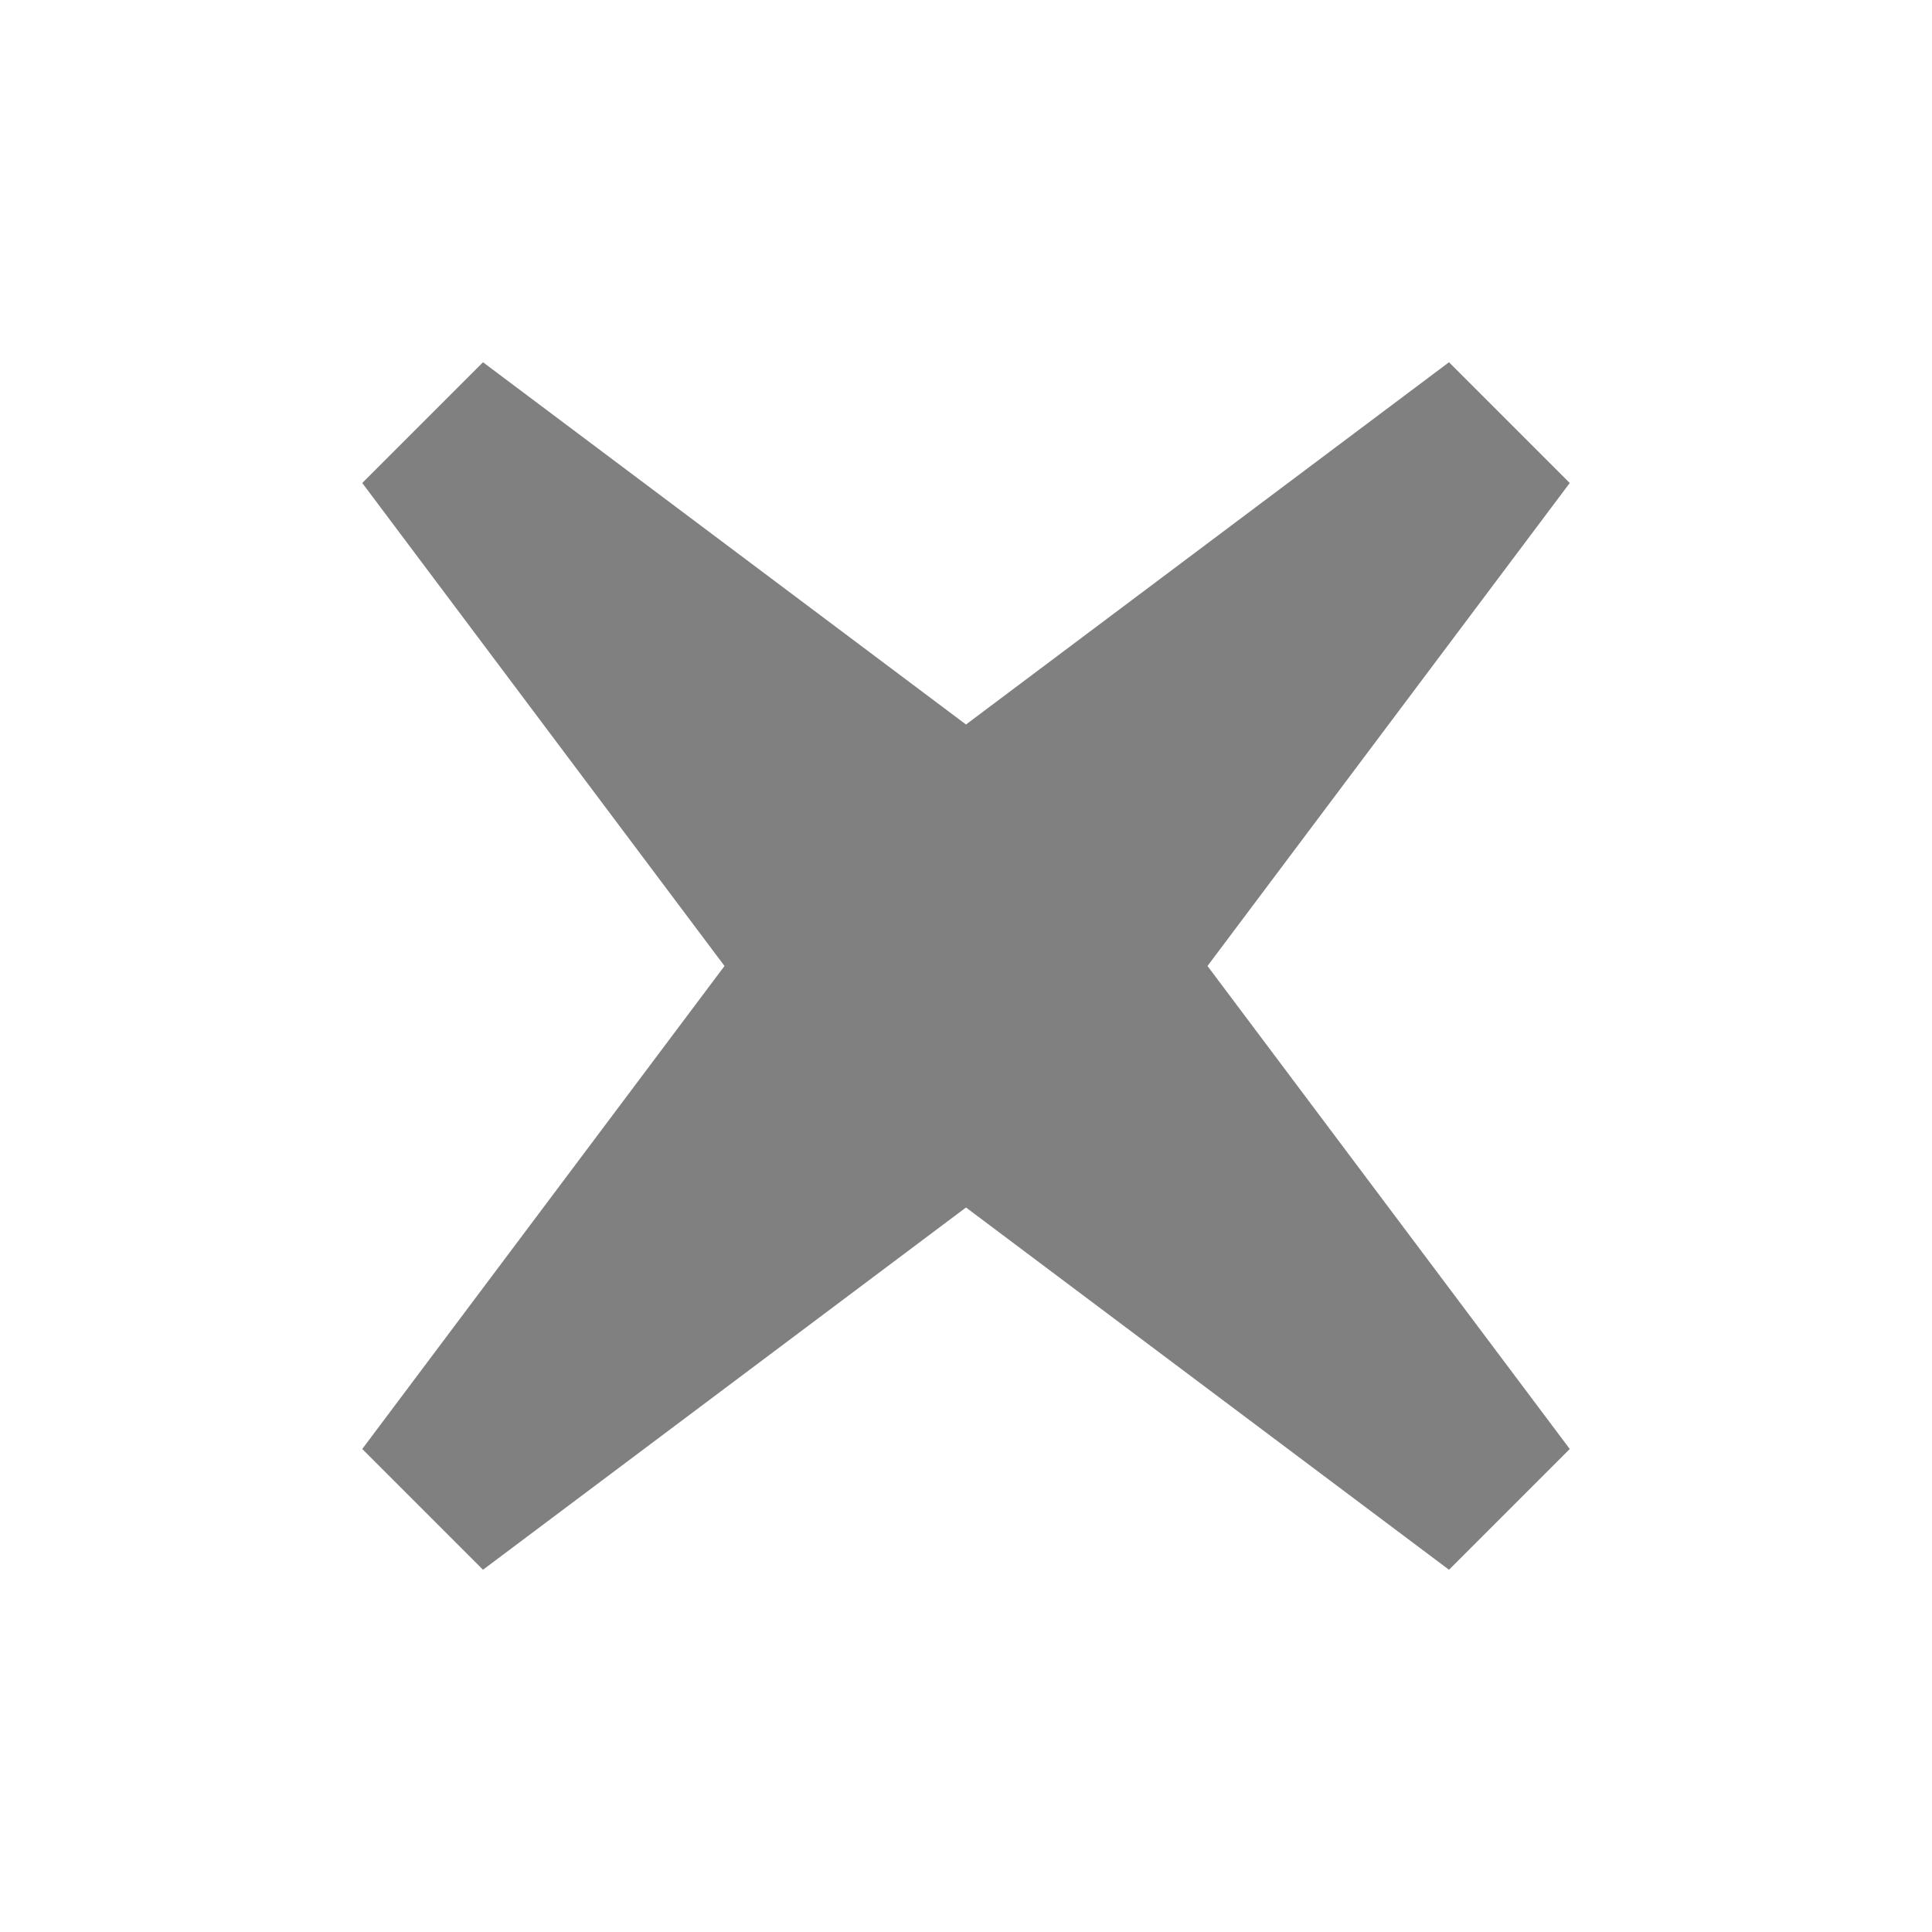
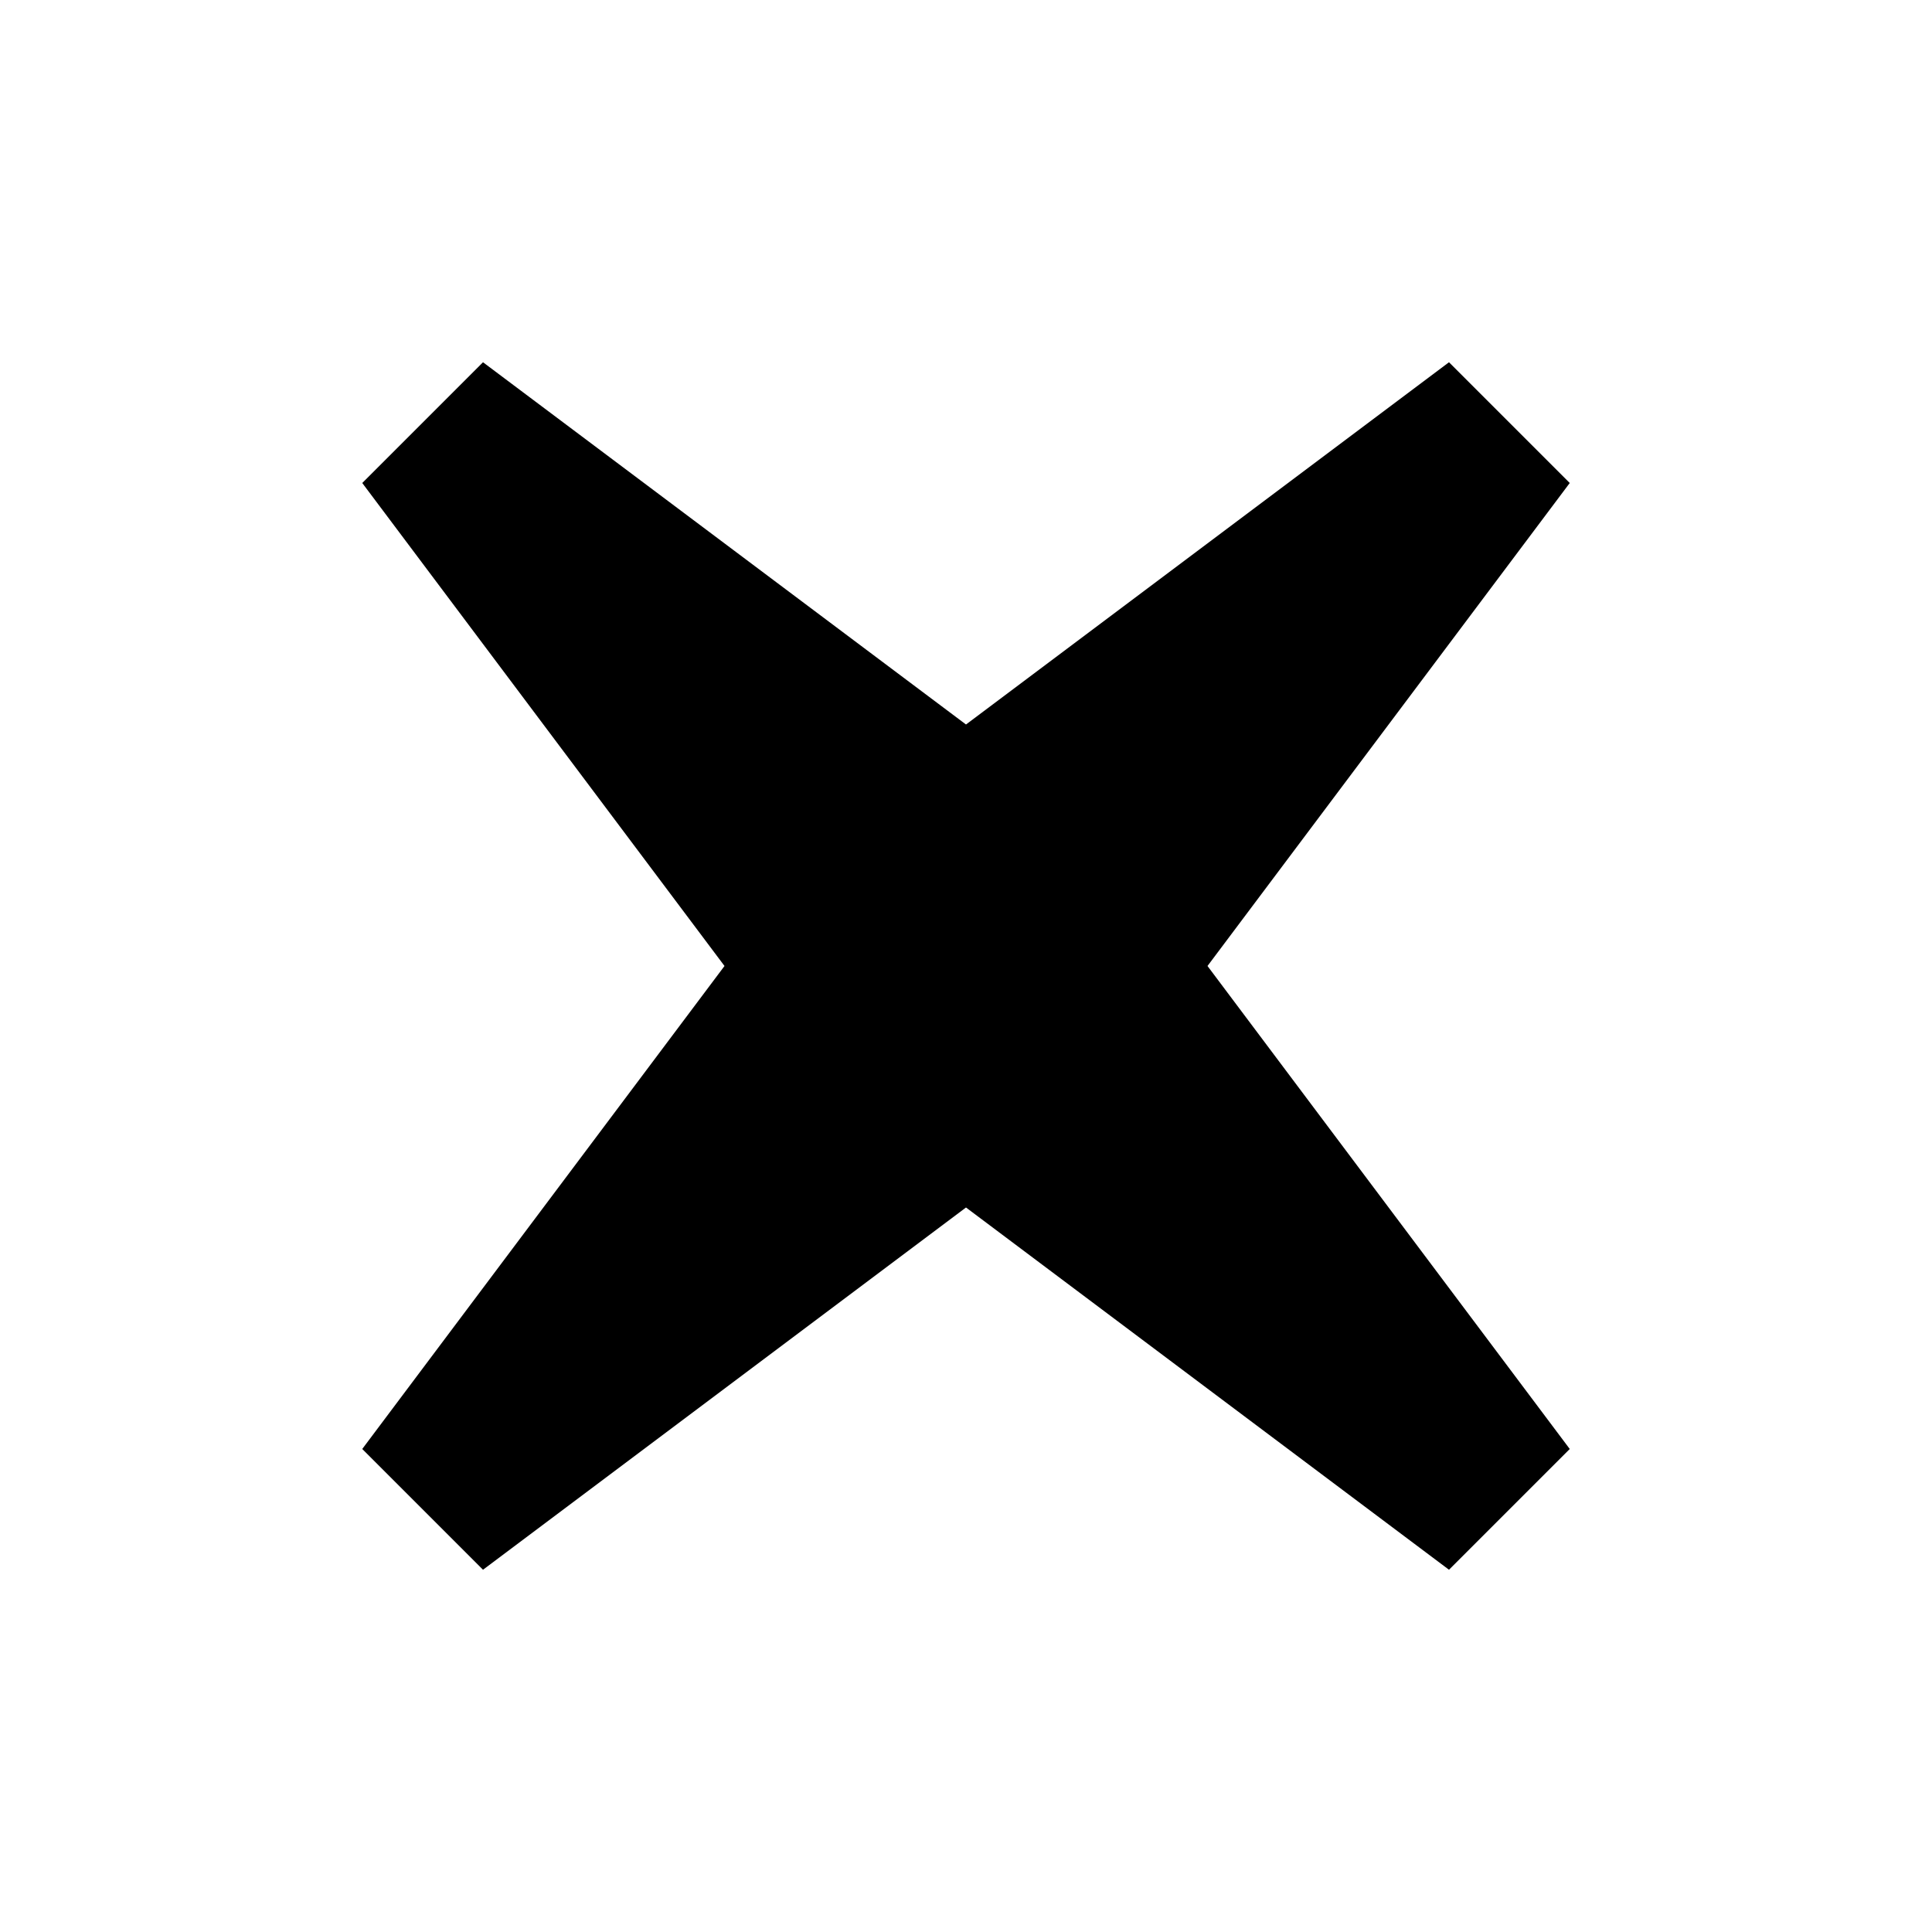
<svg xmlns="http://www.w3.org/2000/svg" width="16" height="16" id="svg3875" version="1.1">
  <defs id="defs3877" />
  <g id="layer1" transform="translate(0,-1036.362)">
-     <path style="fill:#808080;fill-opacity:1;stroke:none" d="m 3,1040.362 1,-1 4,3 4,-3 1,1 -3,4 3,4 -1,1 -4,-3 -4,3 -1,-1 3,-4 z" id="path3086" />
+     <path style="fill:#000000;fill-opacity:1;stroke:none" d="m 3,1040.362 1,-1 4,3 4,-3 1,1 -3,4 3,4 -1,1 -4,-3 -4,3 -1,-1 3,-4 z" id="path3086" />
  </g>
</svg>
